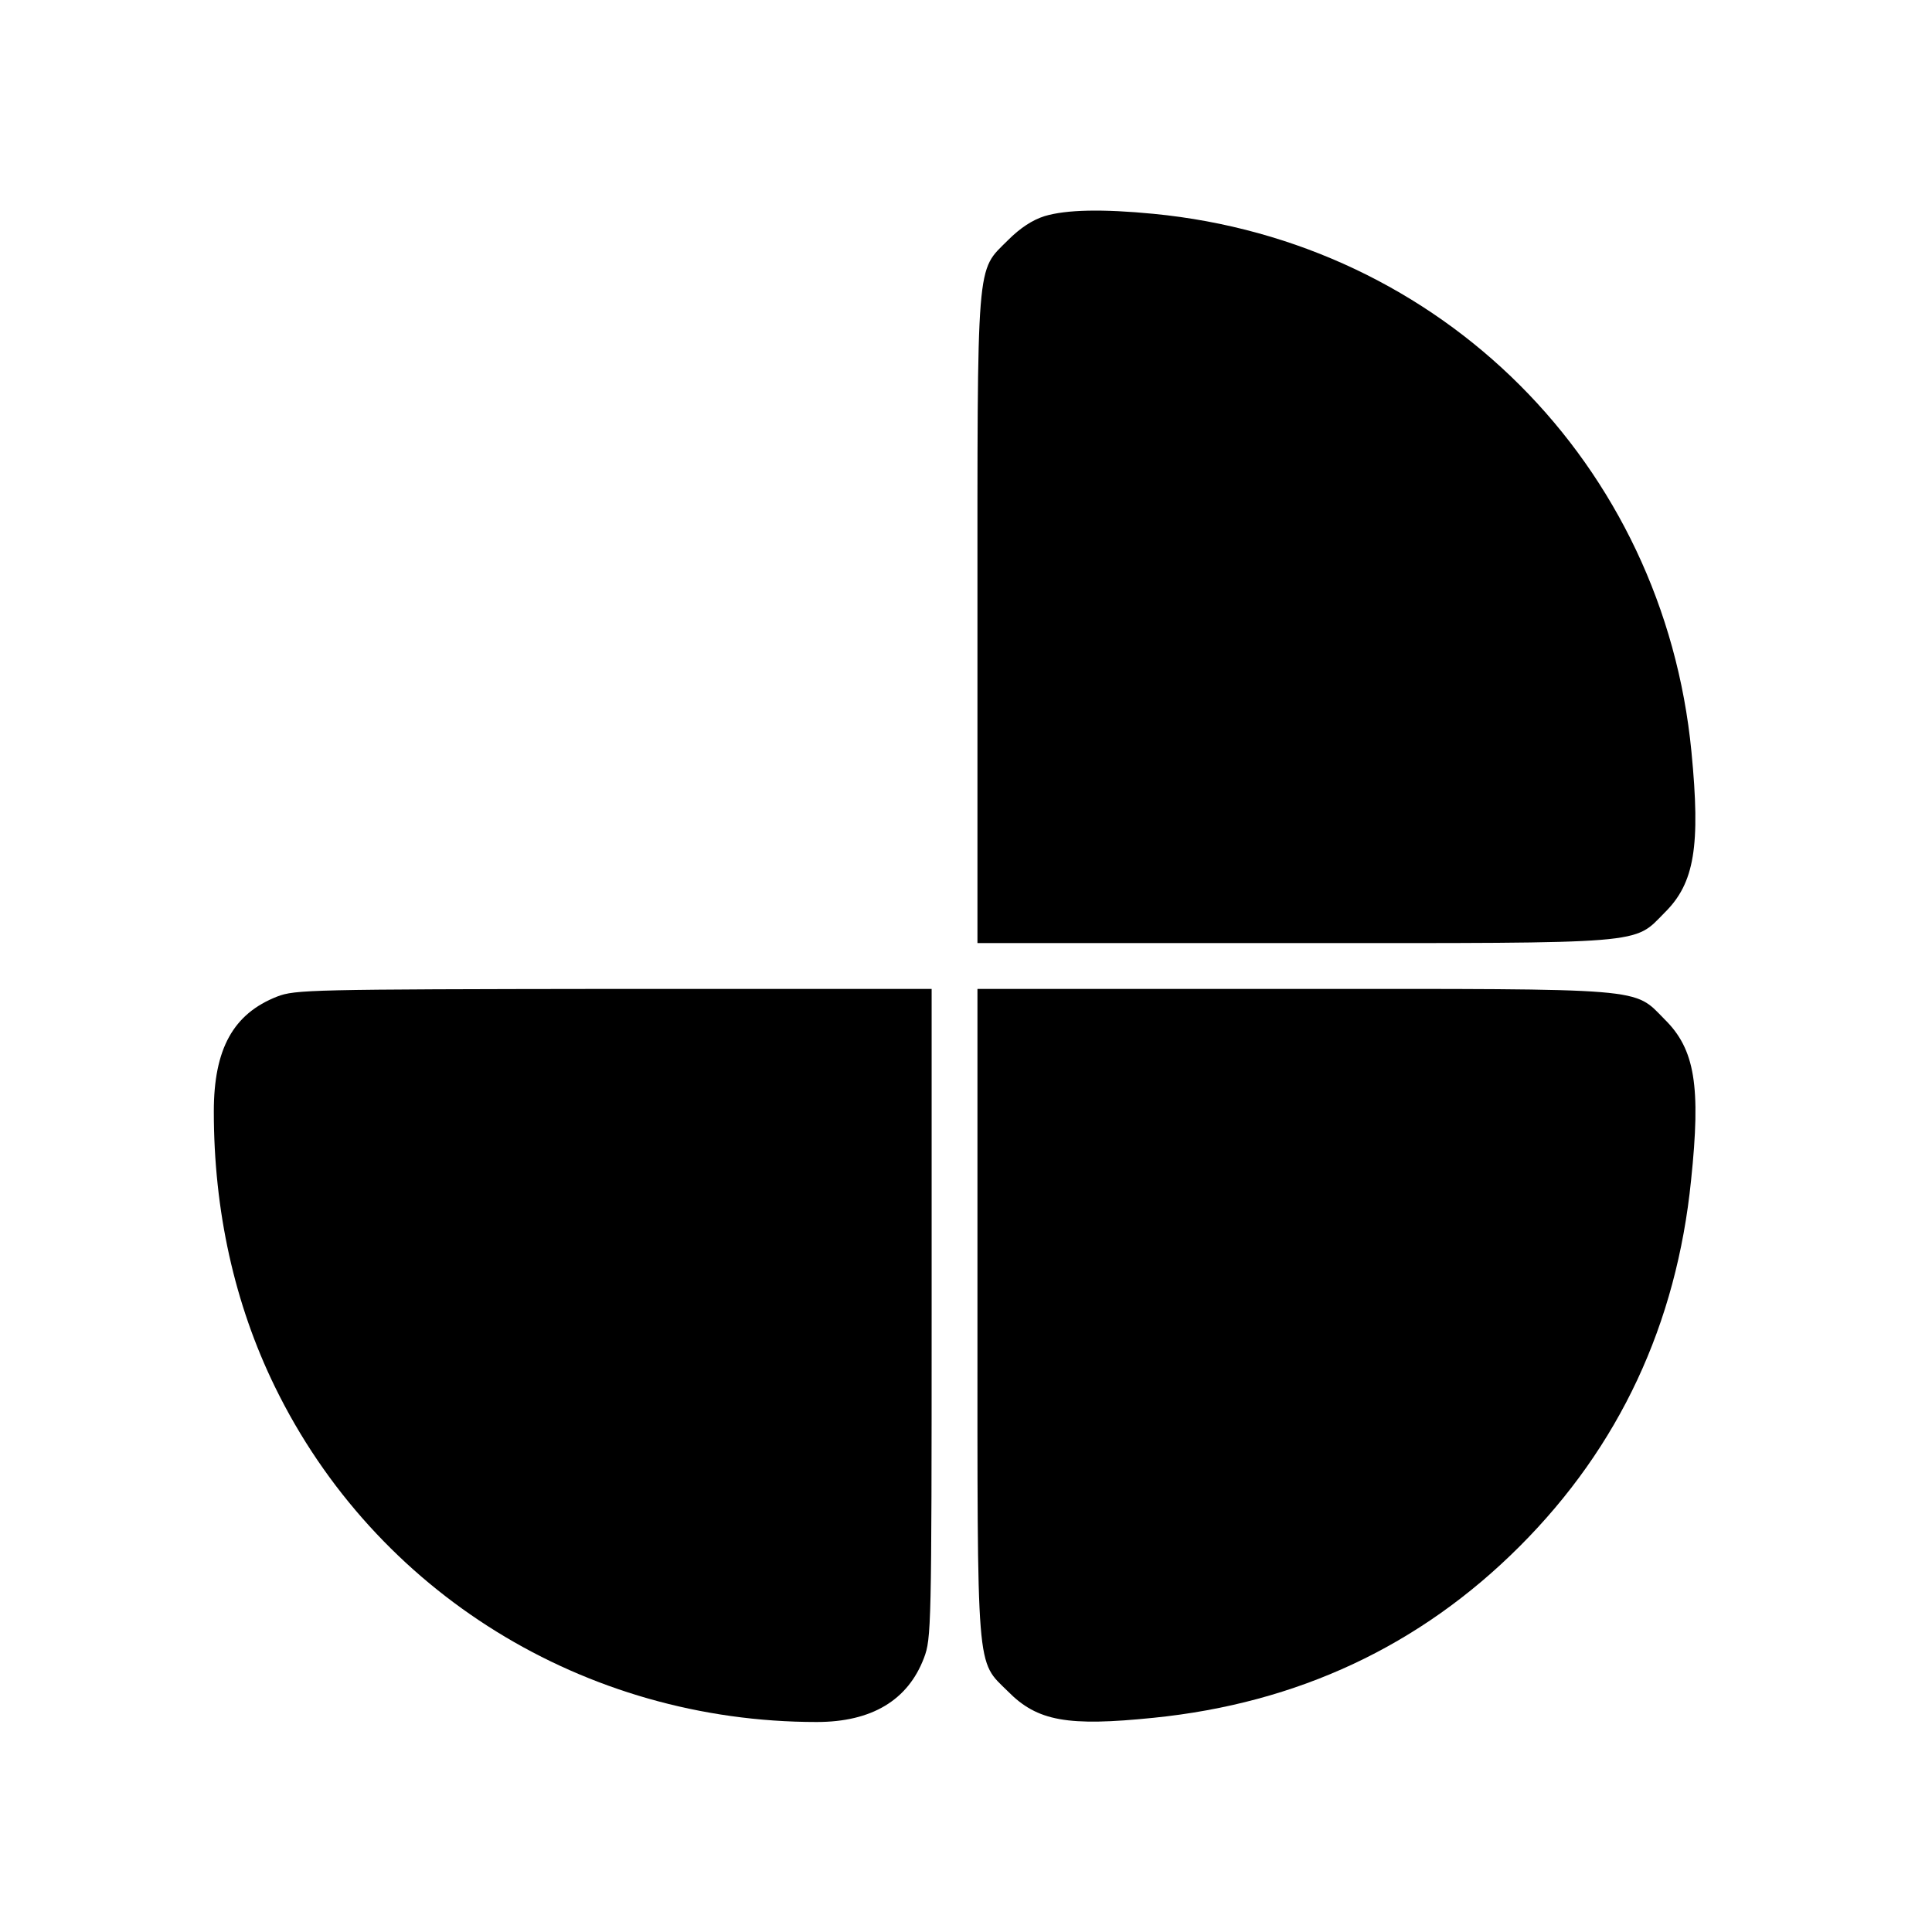
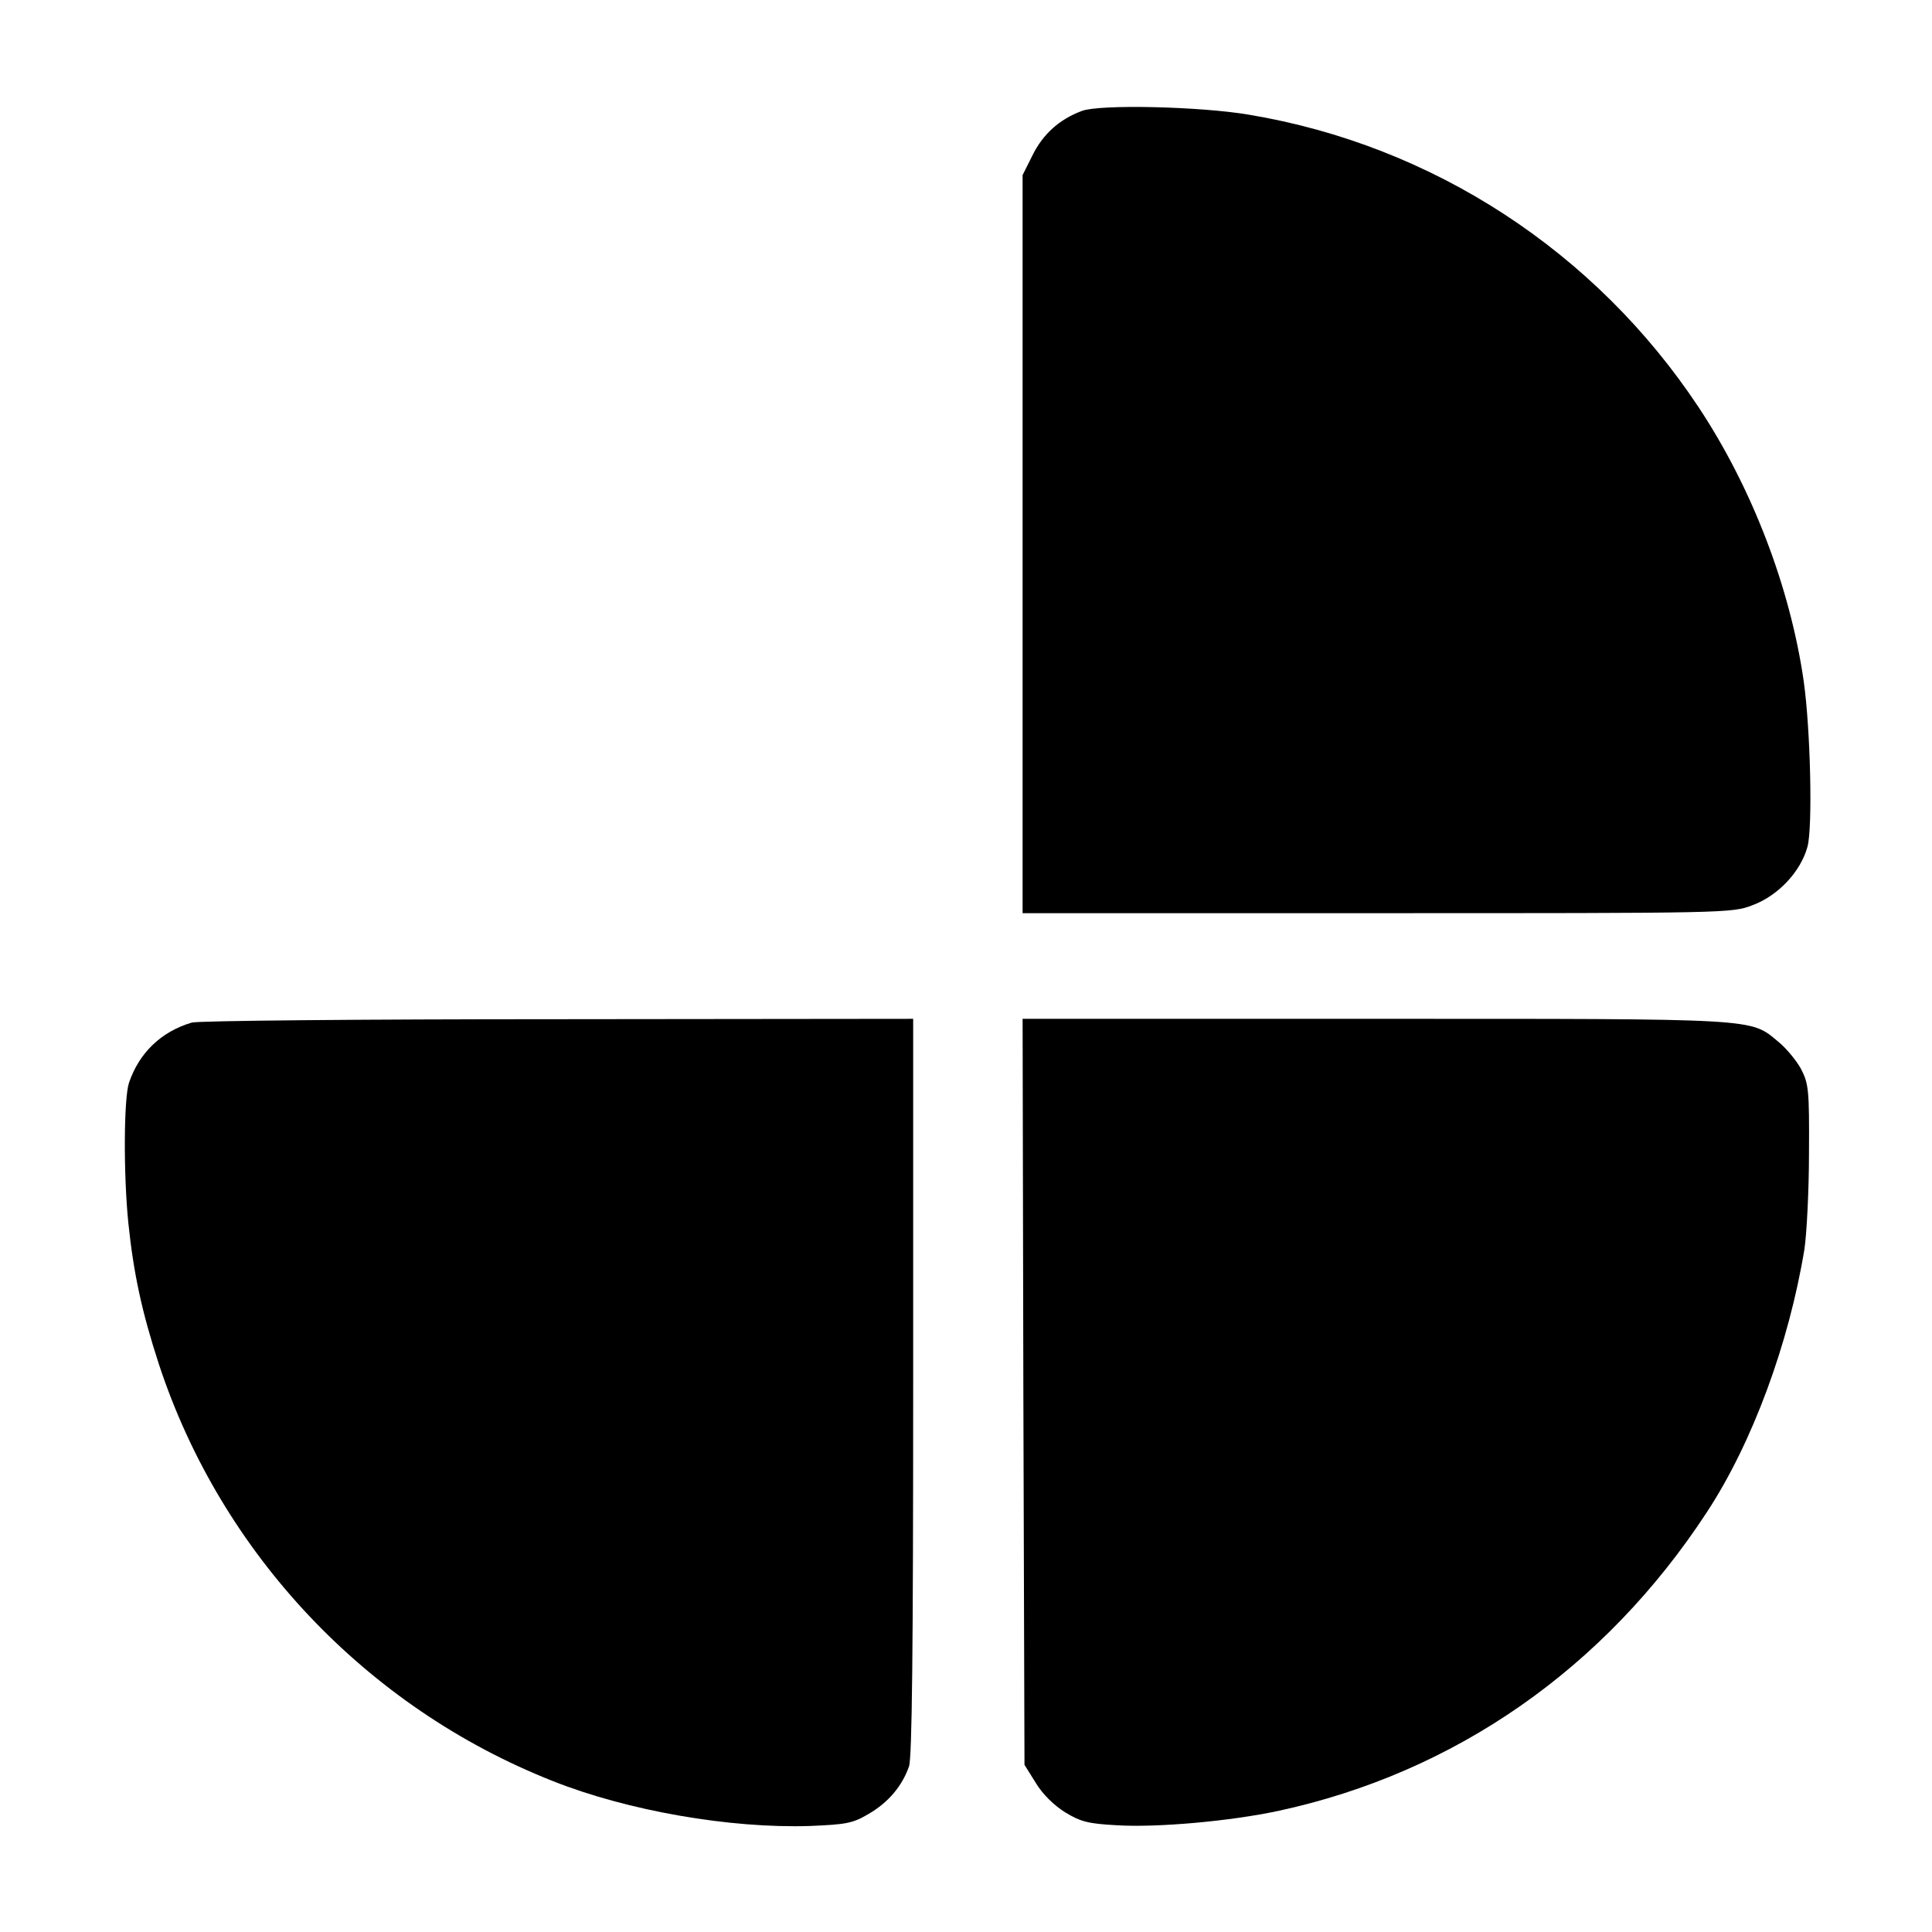
- <svg xmlns="http://www.w3.org/2000/svg" version="1.0" width="506pt" height="506pt" viewBox="0 0 506 506" preserveAspectRatio="xMidYMid meet">
-   <g transform="translate(0,506) scale(0.1,-0.1)" fill="#000000" stroke="none">
-     <path d="M2736 4494 c-32 -10 -64 -31 -96 -63 -84 -84 -80 -36 -80 -998 l0 -843 823 0 c939 0 894 -4 977 80 78 77 94 174 70 421 -73 754 -655 1336 -1409 1409 -134 13 -228 11 -285 -6z" />
-     <path d="M726 2450 c-115 -45 -166 -137 -166 -301 0 -260 54 -504 160 -721 263 -539 811 -878 1419 -878 144 0 239 57 281 168 19 50 20 80 20 902 l0 850 -832 0 c-798 -1 -835 -2 -882 -20z" />
-     <path d="M2560 1627 c0 -962 -4 -914 80 -997 77 -78 156 -92 381 -69 377 38 698 188 959 449 261 261 411 582 449 959 26 247 10 343 -69 421 -83 84 -38 80 -977 80 l-823 0 0 -843z" />
+ <svg xmlns="http://www.w3.org/2000/svg" version="1.0" width="512pt" height="512pt" viewBox="0 0 512 512" preserveAspectRatio="xMidYMid meet">
+   <g transform="translate(0,512) scale(0.1,-0.1)" fill="#000000" stroke="none">
+     <path d="M2867 4826 c-59 -22 -103 -61 -131 -118 l-26 -52 0 -978 0 -978 940 0 c924 0 940 0 994 21 68 25 128 89 146 155 14 51 8 312 -10 439 -36 249 -137 512 -278 725 -274 414 -706 695 -1192 776 -129 22 -396 28 -443 10z" />
+     <path d="M508 2410 c-81 -24 -139 -80 -166 -159 -14 -41 -15 -241 -2 -371 14 -135 36 -237 81 -375 165 -502 550 -910 1044 -1105 199 -79 470 -126 682 -119 96 4 113 7 155 32 52 30 89 74 107 126 8 24 11 306 11 1007 l0 974 -942 -1 c-519 0 -955 -4 -970 -9z" />
+     <path d="M2712 1432 l3 -989 30 -48 c18 -30 49 -60 78 -78 41 -25 62 -30 135 -34 109 -7 304 11 430 38 468 101 865 378 1135 791 121 184 218 448 259 698 6 41 12 156 12 255 1 167 -1 183 -21 222 -12 22 -39 55 -60 72 -76 63 -44 61 -1070 61 l-933 0 2 -988z" />
  </g>
</svg>
